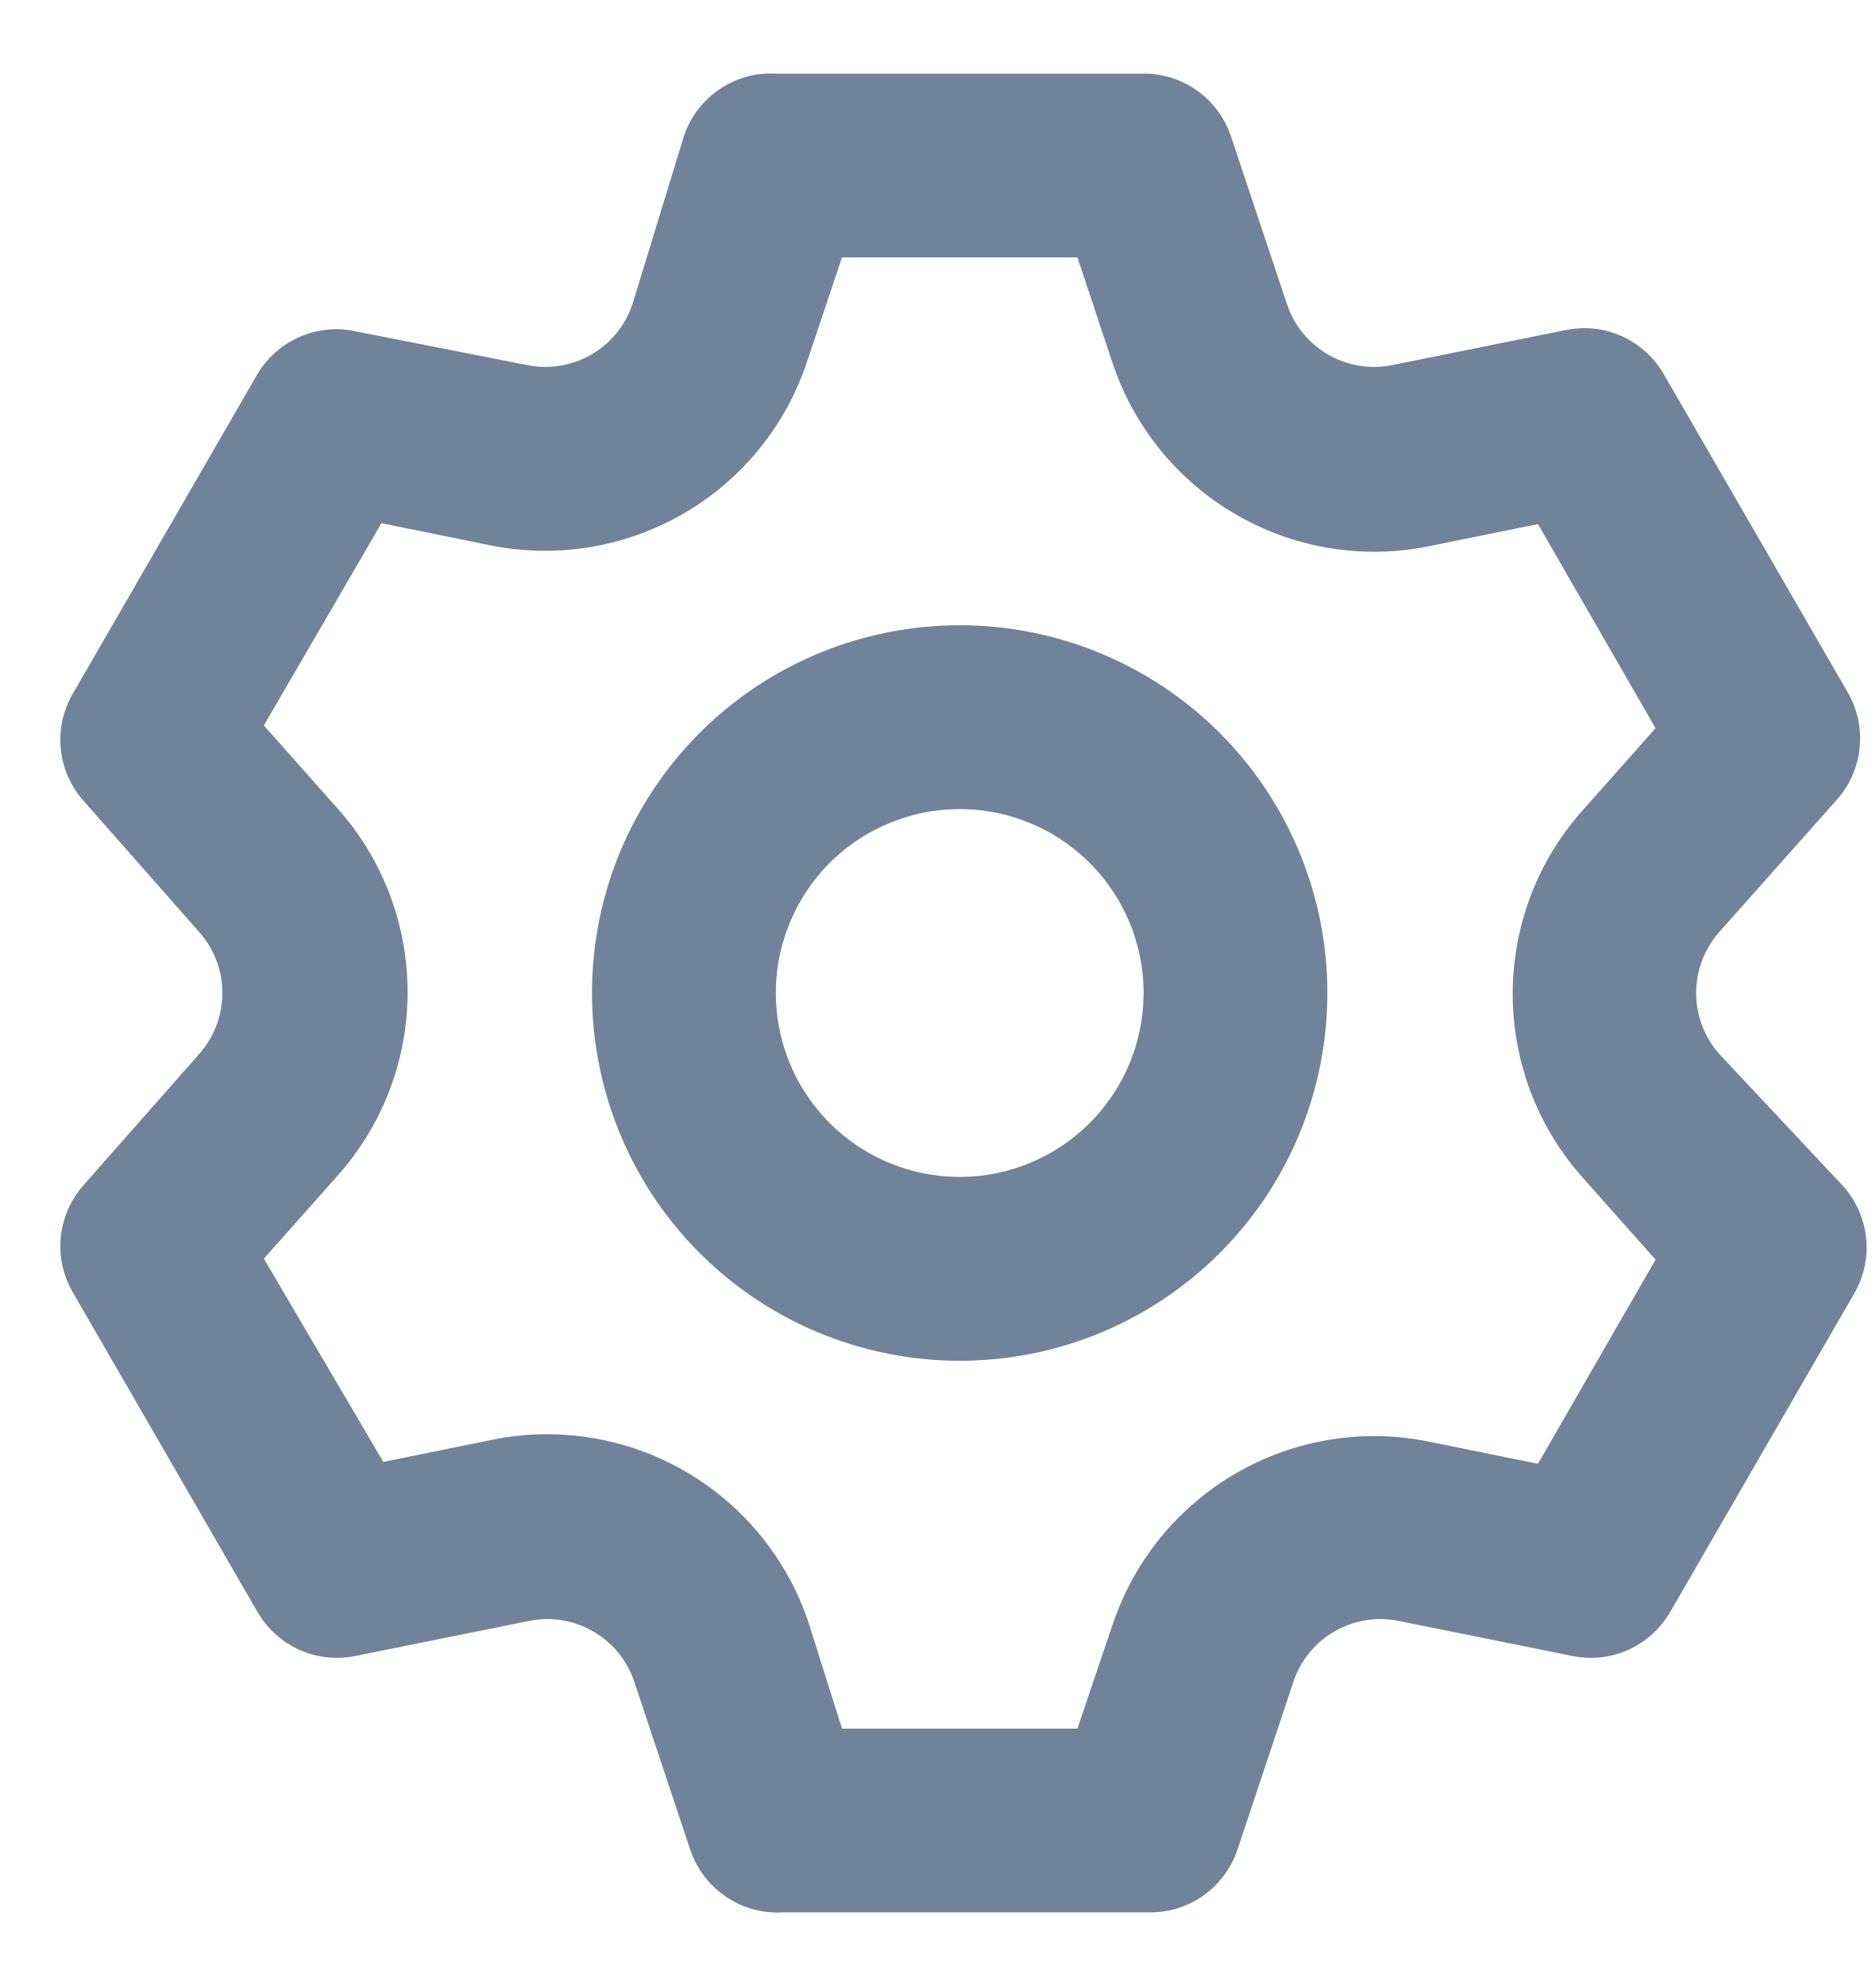
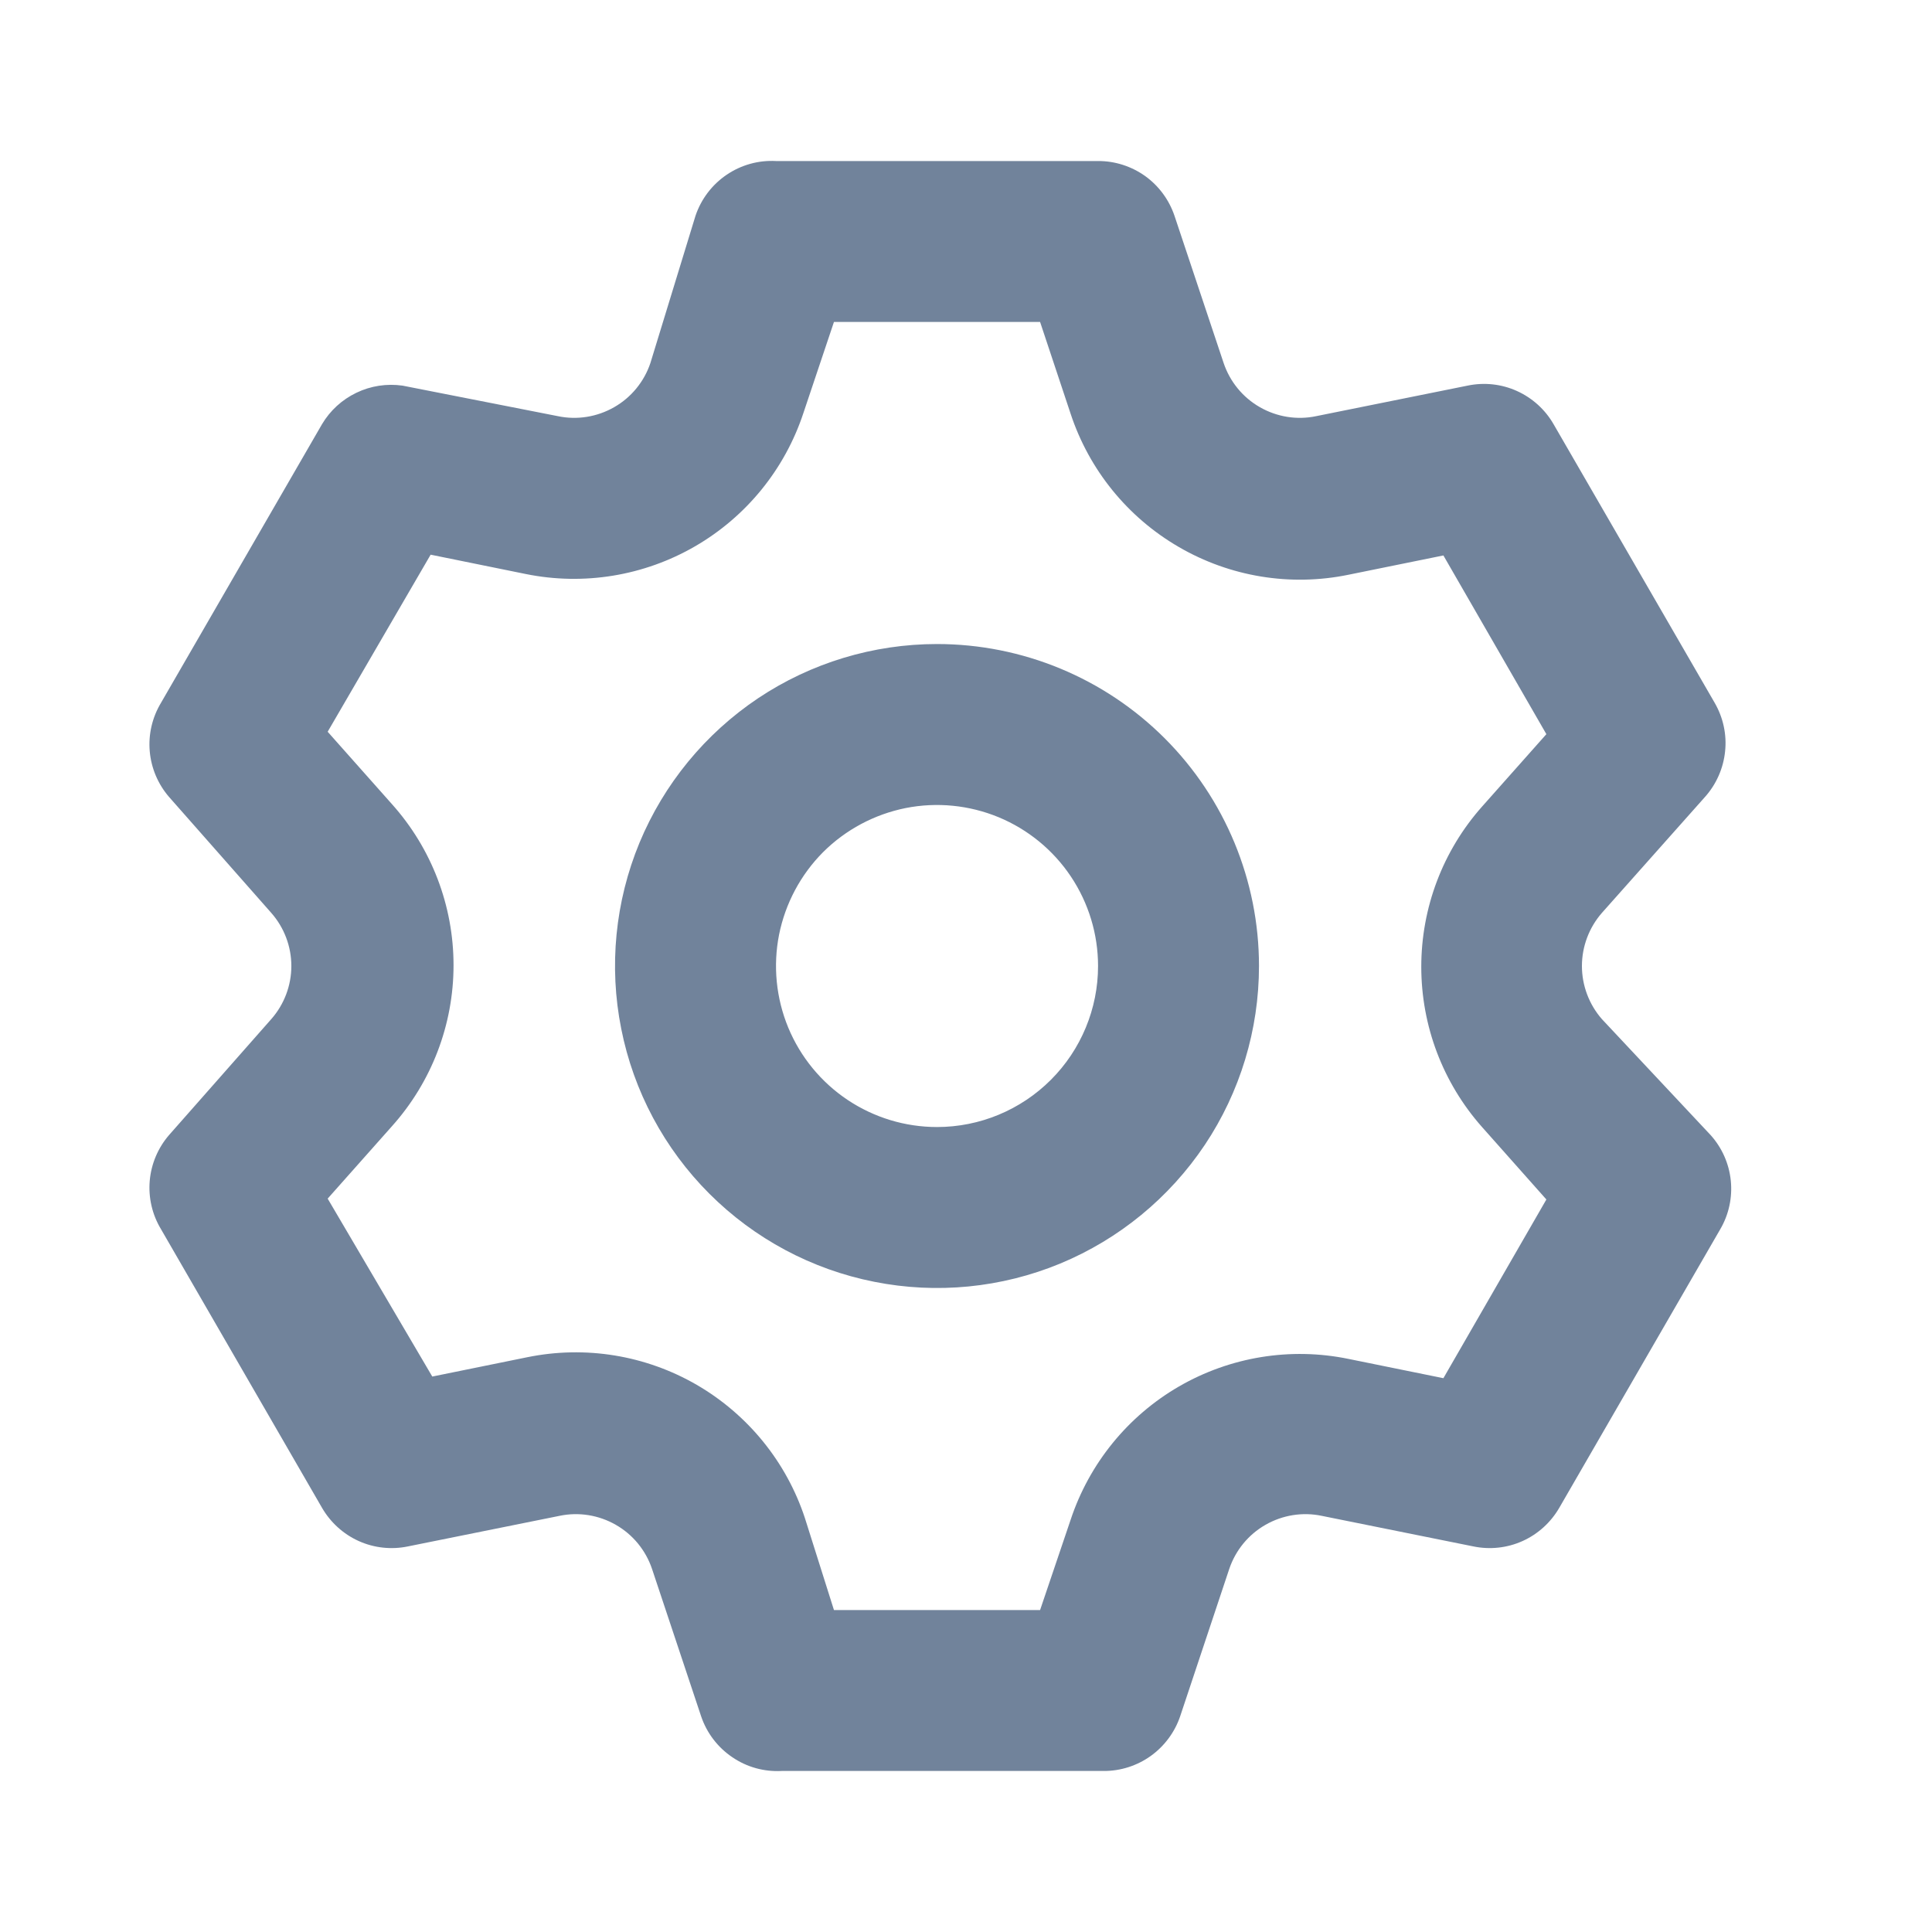
- <svg xmlns="http://www.w3.org/2000/svg" width="17" height="18" viewBox="0 0 17 18" fill="none">
-   <path d="M15.583 9.55C15.45 9.398 15.376 9.202 15.376 9C15.376 8.798 15.45 8.602 15.583 8.45L16.65 7.25C16.767 7.119 16.84 6.954 16.858 6.779C16.877 6.604 16.838 6.427 16.75 6.275L15.083 3.392C14.996 3.24 14.862 3.119 14.702 3.047C14.542 2.975 14.364 2.956 14.192 2.992L12.625 3.308C12.426 3.35 12.218 3.316 12.042 3.215C11.865 3.114 11.732 2.951 11.667 2.758L11.158 1.233C11.102 1.068 10.996 0.924 10.854 0.822C10.712 0.721 10.541 0.666 10.367 0.667H7.033C6.852 0.657 6.672 0.707 6.521 0.81C6.371 0.912 6.258 1.061 6.2 1.233L5.733 2.758C5.668 2.951 5.535 3.114 5.358 3.215C5.182 3.316 4.974 3.35 4.775 3.308L3.167 2.992C3.004 2.969 2.838 2.994 2.689 3.066C2.541 3.137 2.417 3.25 2.333 3.392L0.667 6.275C0.576 6.426 0.535 6.601 0.55 6.776C0.565 6.951 0.635 7.117 0.75 7.25L1.808 8.45C1.942 8.602 2.016 8.798 2.016 9C2.016 9.202 1.942 9.398 1.808 9.55L0.75 10.75C0.635 10.883 0.565 11.049 0.55 11.224C0.535 11.399 0.576 11.575 0.667 11.725L2.333 14.608C2.421 14.76 2.554 14.881 2.714 14.953C2.874 15.025 3.053 15.044 3.225 15.008L4.792 14.692C4.991 14.65 5.199 14.684 5.375 14.785C5.552 14.886 5.685 15.049 5.75 15.242L6.258 16.767C6.316 16.939 6.429 17.088 6.58 17.19C6.73 17.293 6.91 17.343 7.092 17.333H10.425C10.6 17.334 10.77 17.279 10.912 17.178C11.054 17.076 11.161 16.932 11.217 16.767L11.725 15.242C11.79 15.049 11.923 14.886 12.1 14.785C12.276 14.684 12.484 14.65 12.683 14.692L14.25 15.008C14.422 15.044 14.601 15.025 14.761 14.953C14.921 14.881 15.054 14.76 15.142 14.608L16.808 11.725C16.897 11.573 16.935 11.396 16.917 11.221C16.899 11.046 16.826 10.881 16.708 10.75L15.583 9.55ZM14.342 10.667L15.008 11.417L13.942 13.267L12.958 13.067C12.358 12.944 11.734 13.046 11.204 13.353C10.674 13.66 10.275 14.152 10.083 14.733L9.767 15.667H7.633L7.333 14.717C7.142 14.135 6.743 13.644 6.213 13.336C5.683 13.029 5.059 12.927 4.458 13.05L3.475 13.25L2.392 11.408L3.058 10.658C3.468 10.2 3.695 9.607 3.695 8.992C3.695 8.377 3.468 7.783 3.058 7.325L2.392 6.575L3.458 4.742L4.442 4.942C5.042 5.064 5.666 4.962 6.196 4.655C6.726 4.348 7.125 3.857 7.317 3.275L7.633 2.333H9.767L10.083 3.283C10.275 3.865 10.674 4.356 11.204 4.663C11.734 4.971 12.358 5.073 12.958 4.95L13.942 4.75L15.008 6.6L14.342 7.35C13.936 7.807 13.713 8.397 13.713 9.008C13.713 9.619 13.936 10.209 14.342 10.667V10.667ZM8.7 5.667C8.041 5.667 7.396 5.862 6.848 6.228C6.3 6.595 5.873 7.115 5.62 7.724C5.368 8.333 5.302 9.004 5.431 9.65C5.559 10.297 5.877 10.891 6.343 11.357C6.809 11.823 7.403 12.141 8.05 12.269C8.696 12.398 9.367 12.332 9.976 12.08C10.585 11.827 11.105 11.4 11.472 10.852C11.838 10.304 12.033 9.659 12.033 9C12.033 8.116 11.682 7.268 11.057 6.643C10.432 6.018 9.584 5.667 8.7 5.667V5.667ZM8.7 10.667C8.37 10.667 8.048 10.569 7.774 10.386C7.5 10.203 7.286 9.942 7.16 9.638C7.034 9.333 7.001 8.998 7.065 8.675C7.13 8.352 7.288 8.055 7.521 7.821C7.755 7.588 8.052 7.43 8.375 7.365C8.698 7.301 9.033 7.334 9.338 7.46C9.642 7.586 9.903 7.8 10.086 8.074C10.269 8.348 10.367 8.67 10.367 9C10.367 9.442 10.191 9.866 9.879 10.178C9.566 10.491 9.142 10.667 8.7 10.667Z" fill="#71839B" />
+ <svg xmlns="http://www.w3.org/2000/svg" width="20" height="20" viewBox="0 0 20 20" fill="none">
+   <path d="M16.583 10.55C16.45 10.398 16.376 10.202 16.376 10C16.376 9.798 16.45 9.602 16.583 9.45L17.65 8.25C17.767 8.119 17.84 7.954 17.858 7.779C17.877 7.604 17.838 7.427 17.75 7.275L16.083 4.392C15.996 4.24 15.862 4.119 15.702 4.047C15.542 3.975 15.364 3.956 15.192 3.992L13.625 4.308C13.426 4.35 13.218 4.316 13.042 4.215C12.865 4.114 12.732 3.951 12.667 3.758L12.158 2.233C12.102 2.068 11.996 1.924 11.854 1.822C11.712 1.721 11.541 1.666 11.367 1.667H8.033C7.852 1.657 7.672 1.707 7.521 1.81C7.371 1.912 7.258 2.061 7.2 2.233L6.733 3.758C6.668 3.951 6.535 4.114 6.358 4.215C6.182 4.316 5.974 4.35 5.775 4.308L4.167 3.992C4.004 3.969 3.838 3.994 3.689 4.066C3.541 4.137 3.417 4.25 3.333 4.392L1.667 7.275C1.576 7.426 1.535 7.601 1.55 7.776C1.565 7.951 1.635 8.117 1.75 8.25L2.808 9.45C2.942 9.602 3.016 9.798 3.016 10C3.016 10.202 2.942 10.398 2.808 10.55L1.75 11.75C1.635 11.883 1.565 12.049 1.55 12.224C1.535 12.399 1.576 12.575 1.667 12.725L3.333 15.608C3.421 15.76 3.554 15.881 3.714 15.953C3.874 16.025 4.053 16.044 4.225 16.008L5.792 15.692C5.991 15.65 6.199 15.684 6.375 15.785C6.552 15.886 6.685 16.049 6.75 16.242L7.258 17.767C7.316 17.939 7.429 18.088 7.58 18.19C7.73 18.293 7.91 18.343 8.092 18.333H11.425C11.6 18.334 11.77 18.279 11.912 18.178C12.054 18.076 12.161 17.932 12.217 17.767L12.725 16.242C12.79 16.049 12.923 15.886 13.1 15.785C13.276 15.684 13.484 15.65 13.683 15.692L15.25 16.008C15.422 16.044 15.601 16.025 15.761 15.953C15.921 15.881 16.054 15.76 16.142 15.608L17.808 12.725C17.897 12.573 17.935 12.396 17.917 12.221C17.899 12.046 17.826 11.881 17.708 11.75L16.583 10.55ZM15.342 11.667L16.008 12.417L14.942 14.267L13.958 14.067C13.358 13.944 12.734 14.046 12.204 14.353C11.674 14.66 11.275 15.152 11.083 15.733L10.767 16.667H8.633L8.333 15.717C8.142 15.135 7.743 14.644 7.213 14.336C6.683 14.029 6.059 13.927 5.458 14.05L4.475 14.25L3.392 12.408L4.058 11.658C4.468 11.2 4.695 10.607 4.695 9.992C4.695 9.377 4.468 8.783 4.058 8.325L3.392 7.575L4.458 5.742L5.442 5.942C6.042 6.064 6.666 5.962 7.196 5.655C7.726 5.348 8.125 4.857 8.317 4.275L8.633 3.333H10.767L11.083 4.283C11.275 4.865 11.674 5.356 12.204 5.663C12.734 5.971 13.358 6.073 13.958 5.95L14.942 5.75L16.008 7.6L15.342 8.35C14.936 8.807 14.713 9.397 14.713 10.008C14.713 10.619 14.936 11.209 15.342 11.667ZM9.7 6.667C9.041 6.667 8.396 6.862 7.848 7.228C7.3 7.595 6.873 8.115 6.62 8.724C6.368 9.333 6.302 10.004 6.431 10.65C6.559 11.297 6.877 11.891 7.343 12.357C7.809 12.823 8.403 13.141 9.05 13.269C9.696 13.398 10.367 13.332 10.976 13.08C11.585 12.827 12.105 12.4 12.472 11.852C12.838 11.304 13.033 10.659 13.033 10C13.033 9.116 12.682 8.268 12.057 7.643C11.432 7.018 10.584 6.667 9.7 6.667ZM9.7 11.667C9.37 11.667 9.048 11.569 8.774 11.386C8.5 11.203 8.286 10.942 8.16 10.638C8.034 10.333 8.001 9.998 8.065 9.675C8.13 9.352 8.288 9.055 8.521 8.821C8.755 8.588 9.052 8.43 9.375 8.365C9.698 8.301 10.033 8.334 10.338 8.46C10.642 8.586 10.903 8.8 11.086 9.074C11.269 9.348 11.367 9.67 11.367 10C11.367 10.442 11.191 10.866 10.879 11.178C10.566 11.491 10.142 11.667 9.7 11.667Z" fill="#71839B" />
</svg>
